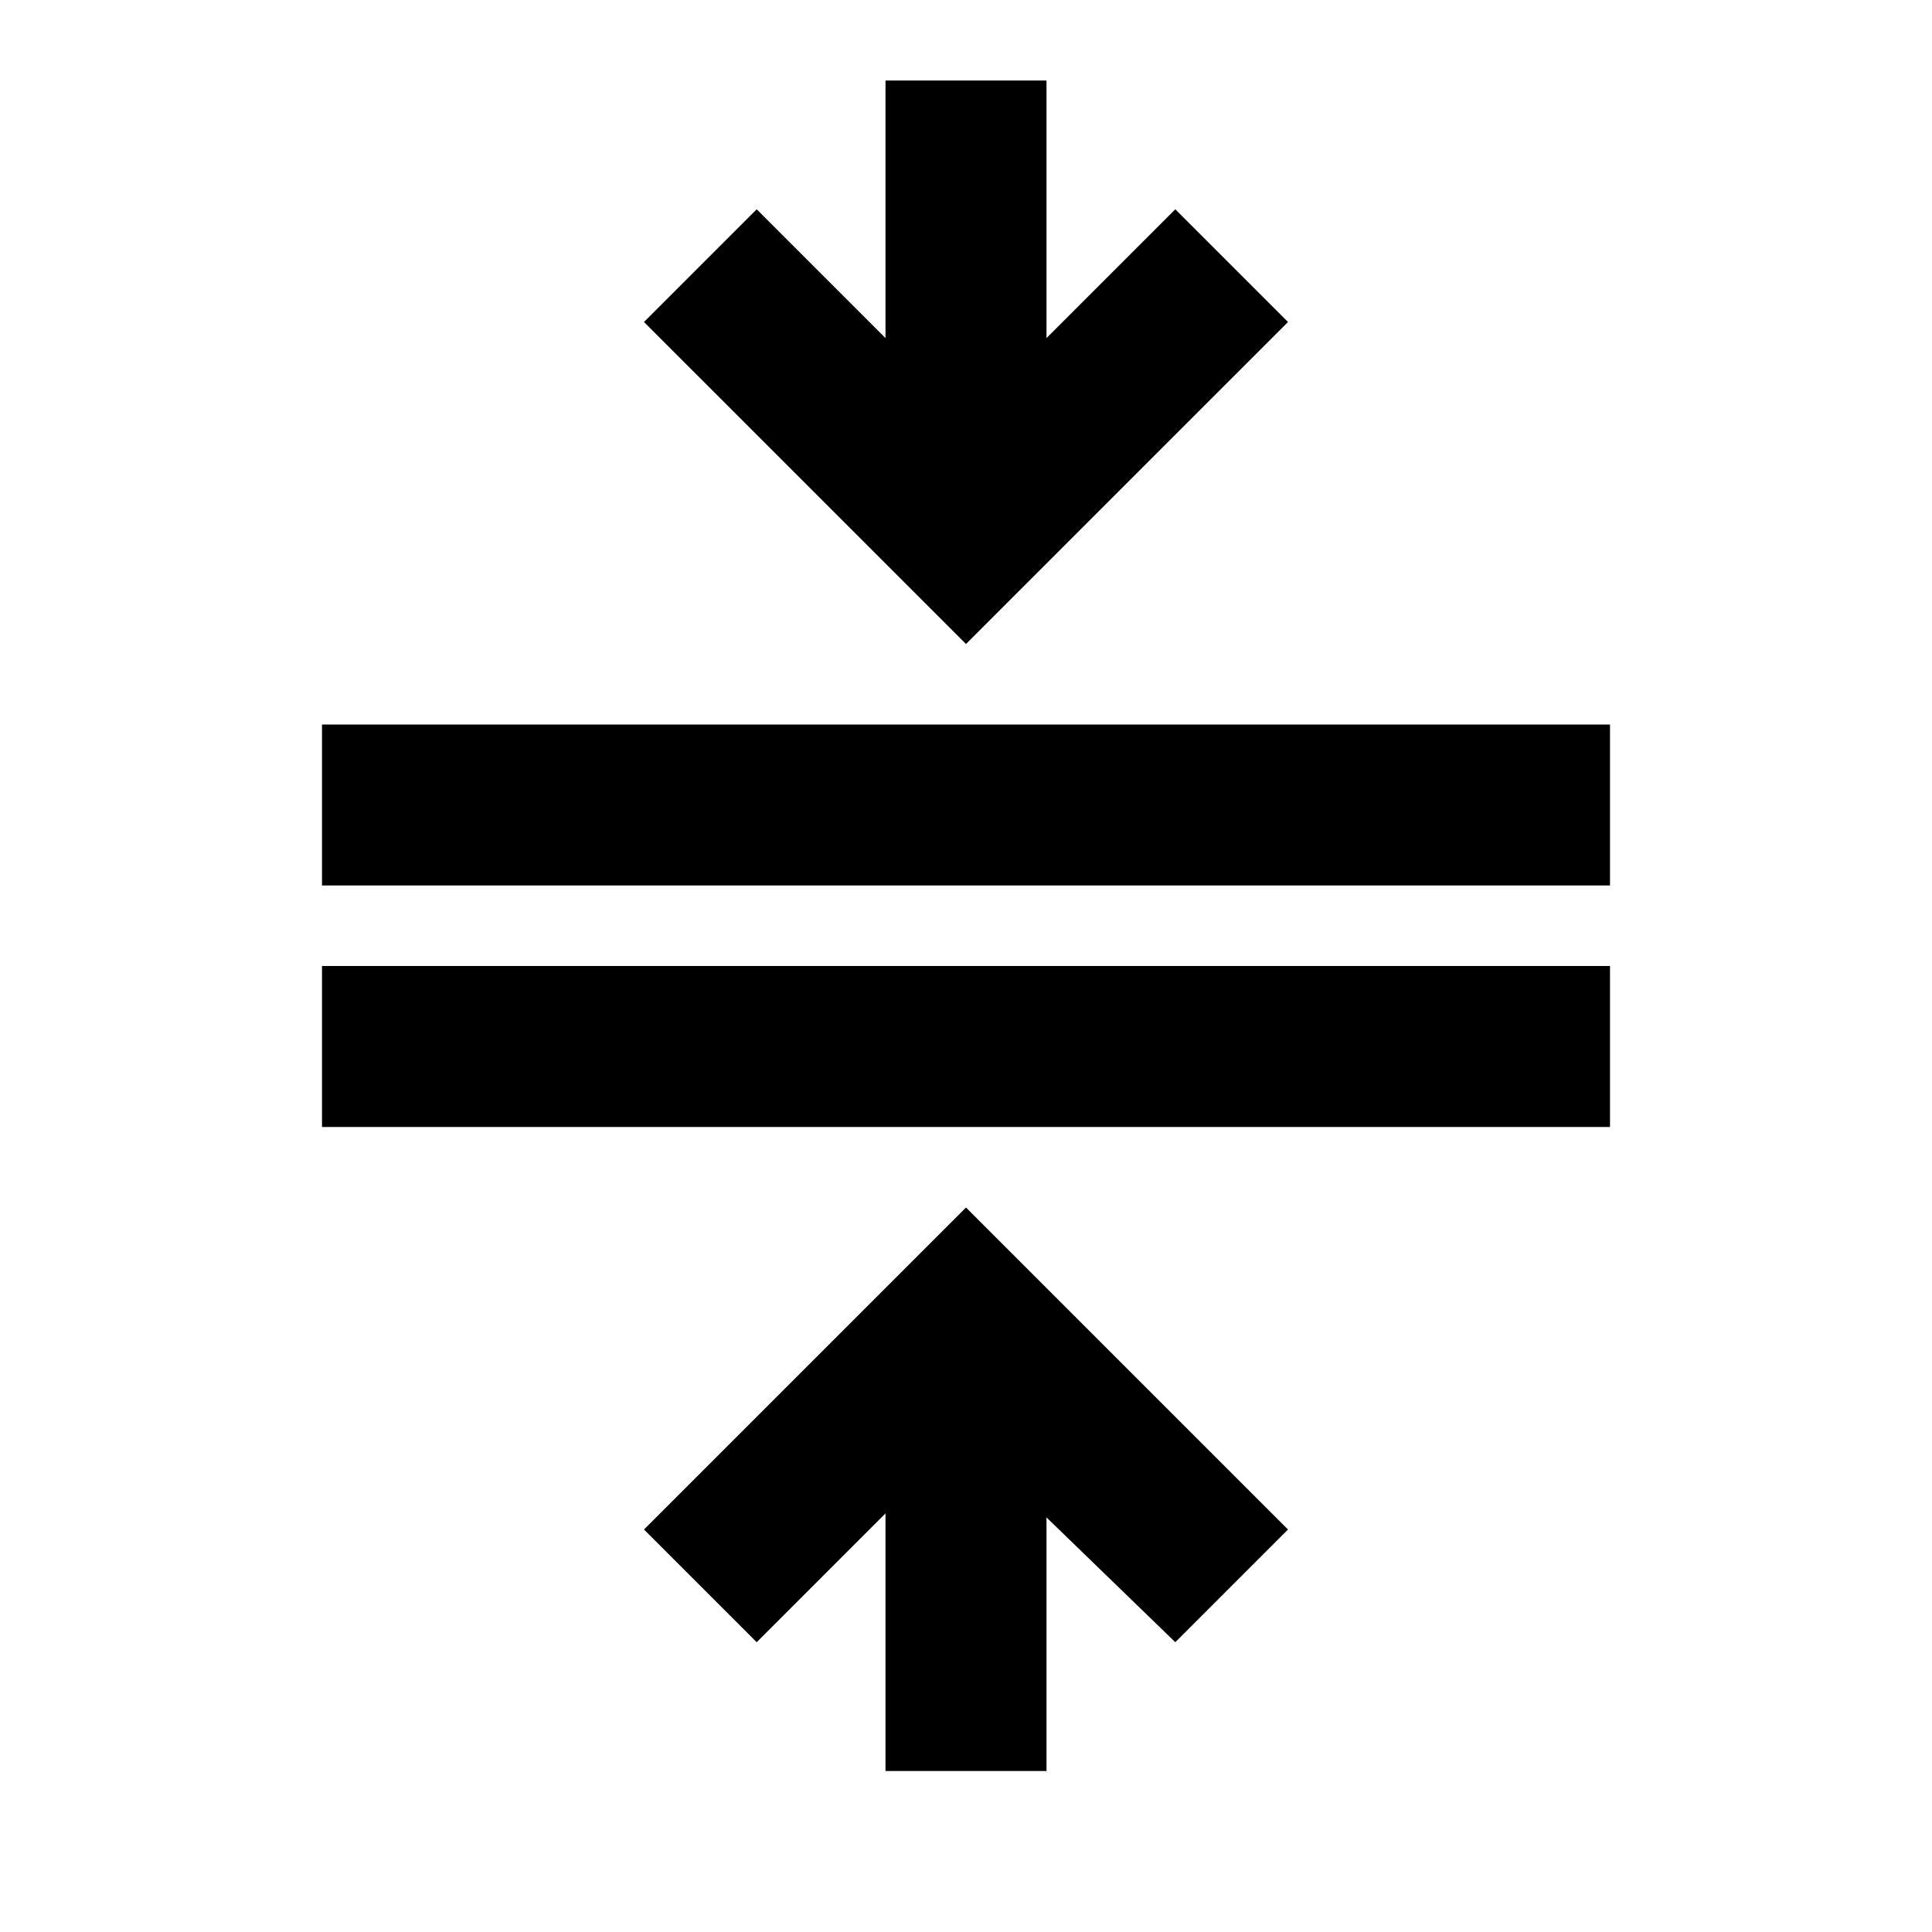
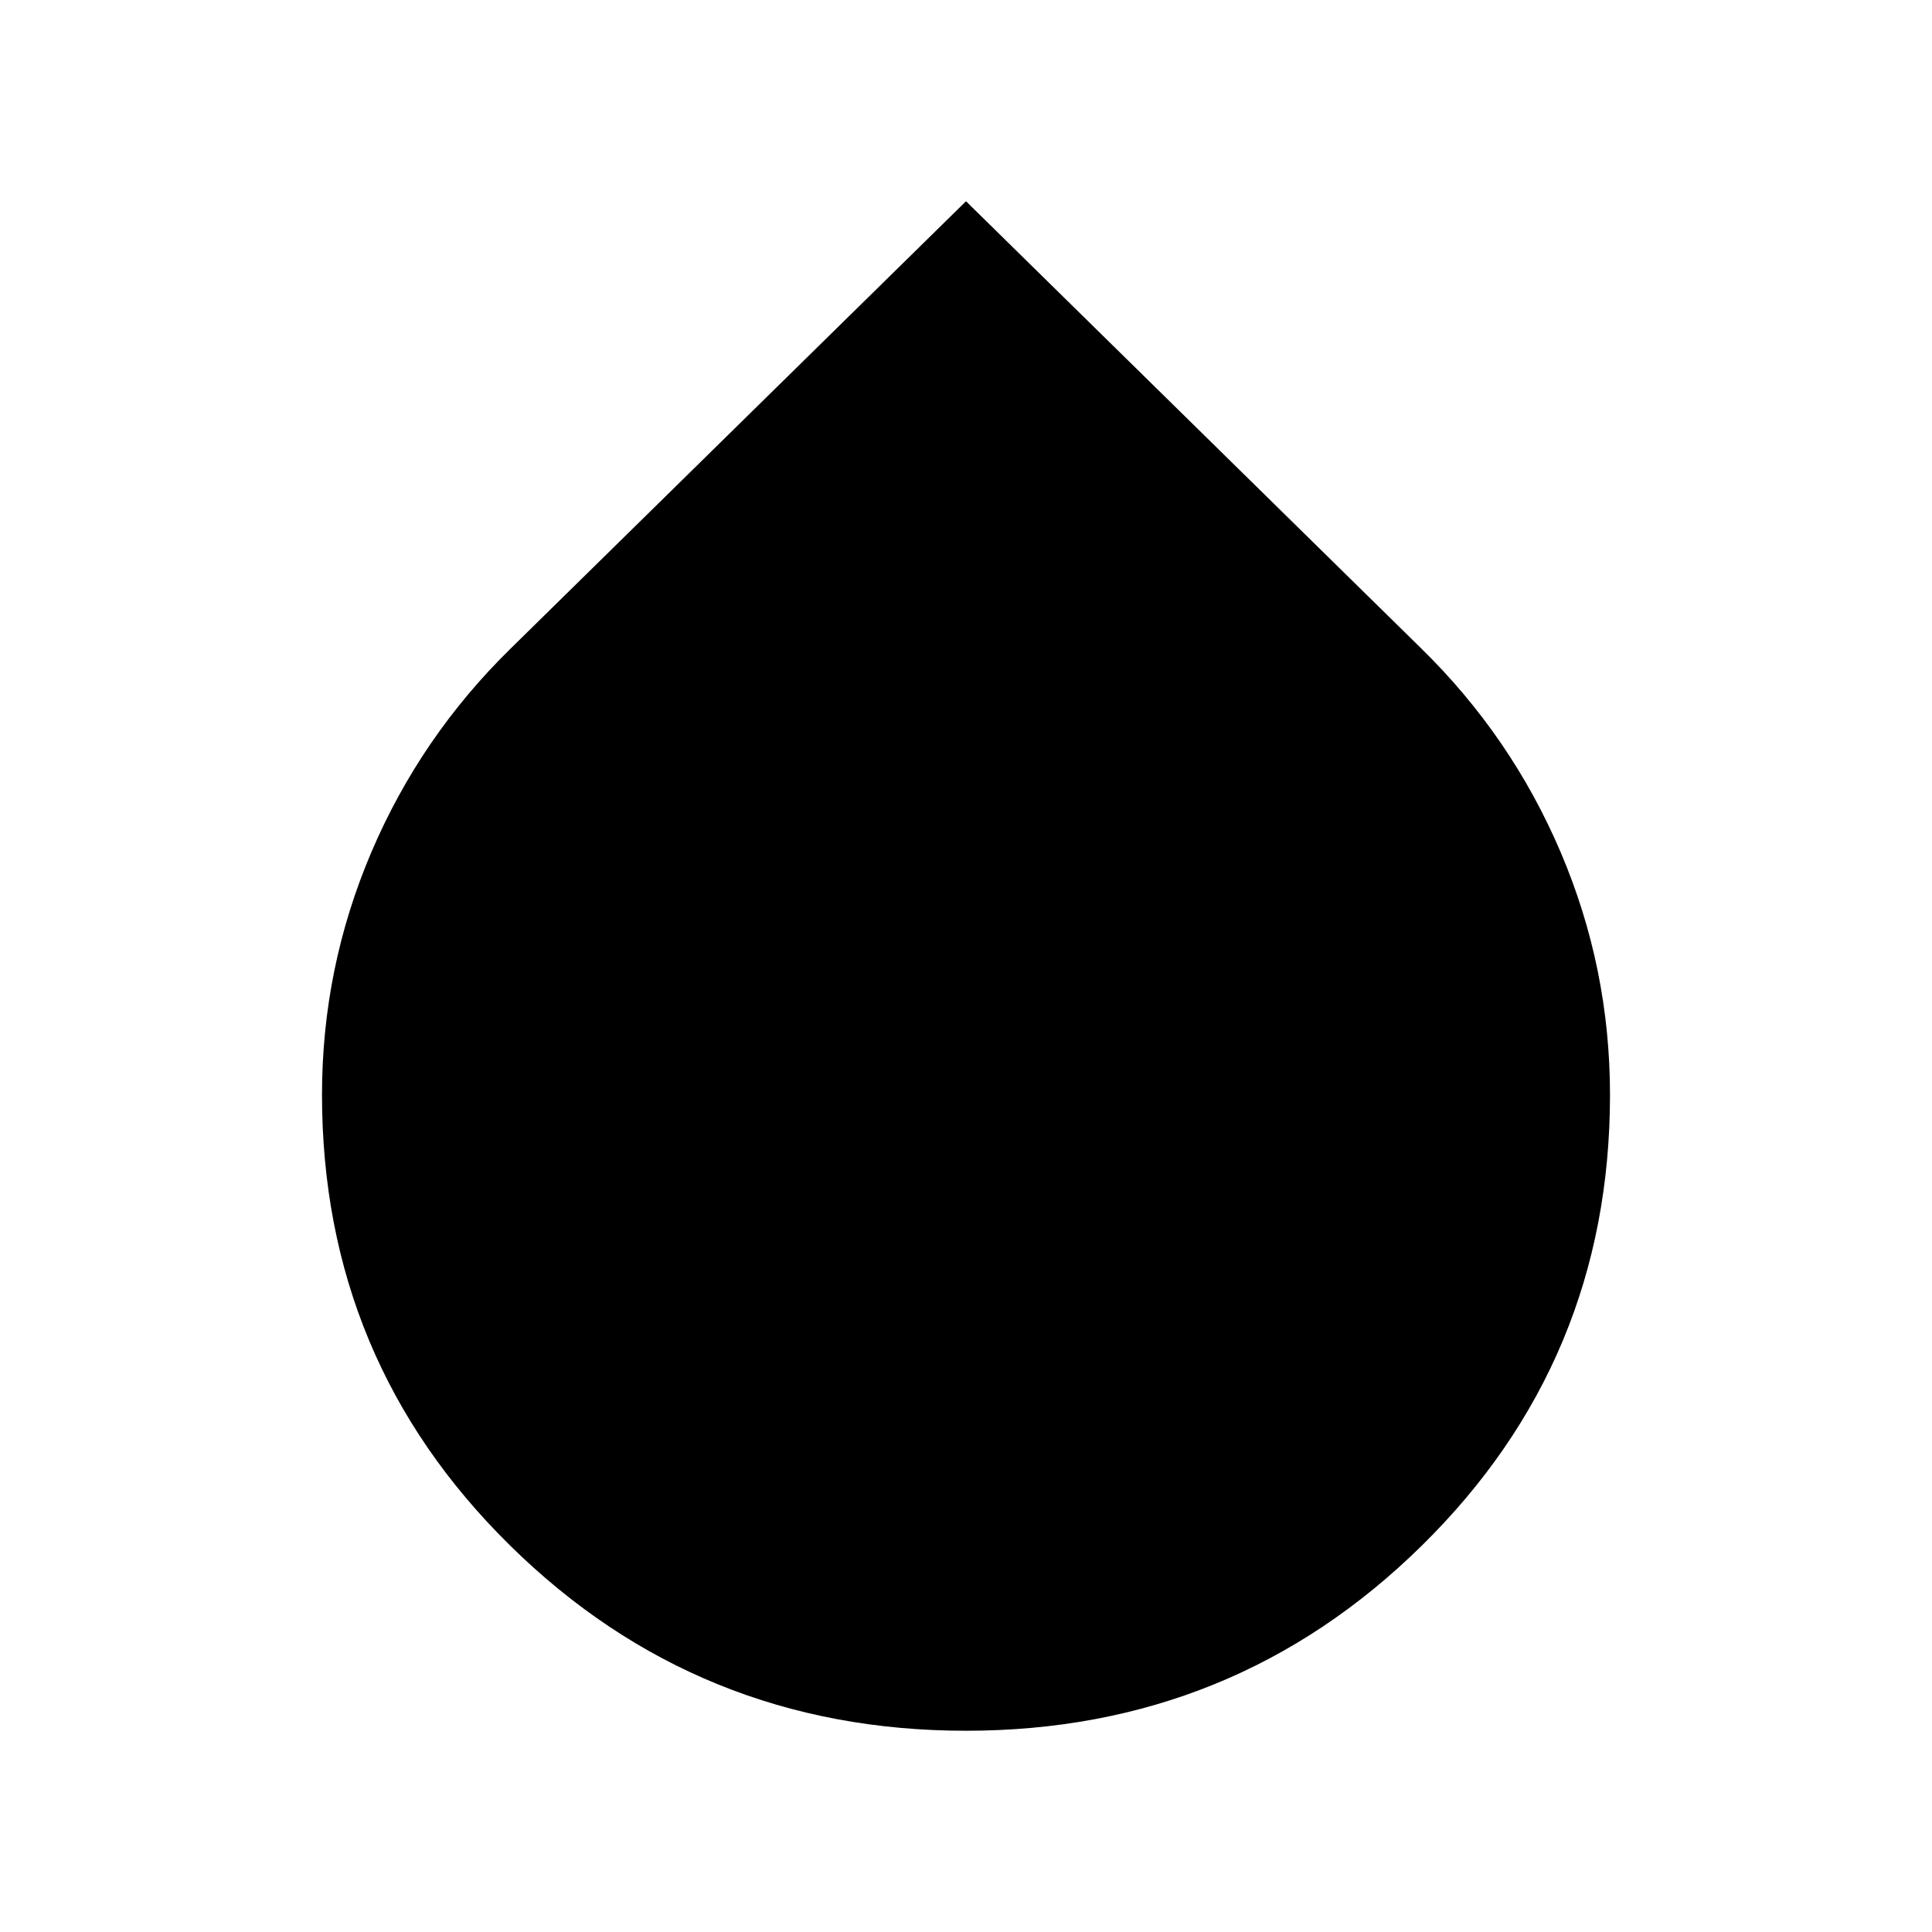
- <svg xmlns="http://www.w3.org/2000/svg" version="1.0" height="24" viewBox="0 -960 960 960" width="24" fill="#000000">
-   <path d="M160-400v-80h640v80H160Zm0-120v-80h640v80H160ZM440-80v-128l-64 64-56-56 160-160 160 160-56 56-64-62v126h-80Zm40-560L320-800l56-56 64 64v-128h80v128l64-64 56 56-160 160Z" />
+ <svg xmlns="http://www.w3.org/2000/svg" height="24px" viewBox="0 -960 960 960" width="24px" fill="#000000">
+   <path d="M480-100q-133 0-226.5-92T160-416q0-63 24.5-120.5T254-638l226-222 226 222q45 44 69.5 101.5T800-416q0 132-93.5 224T480-100Z" />
</svg>
